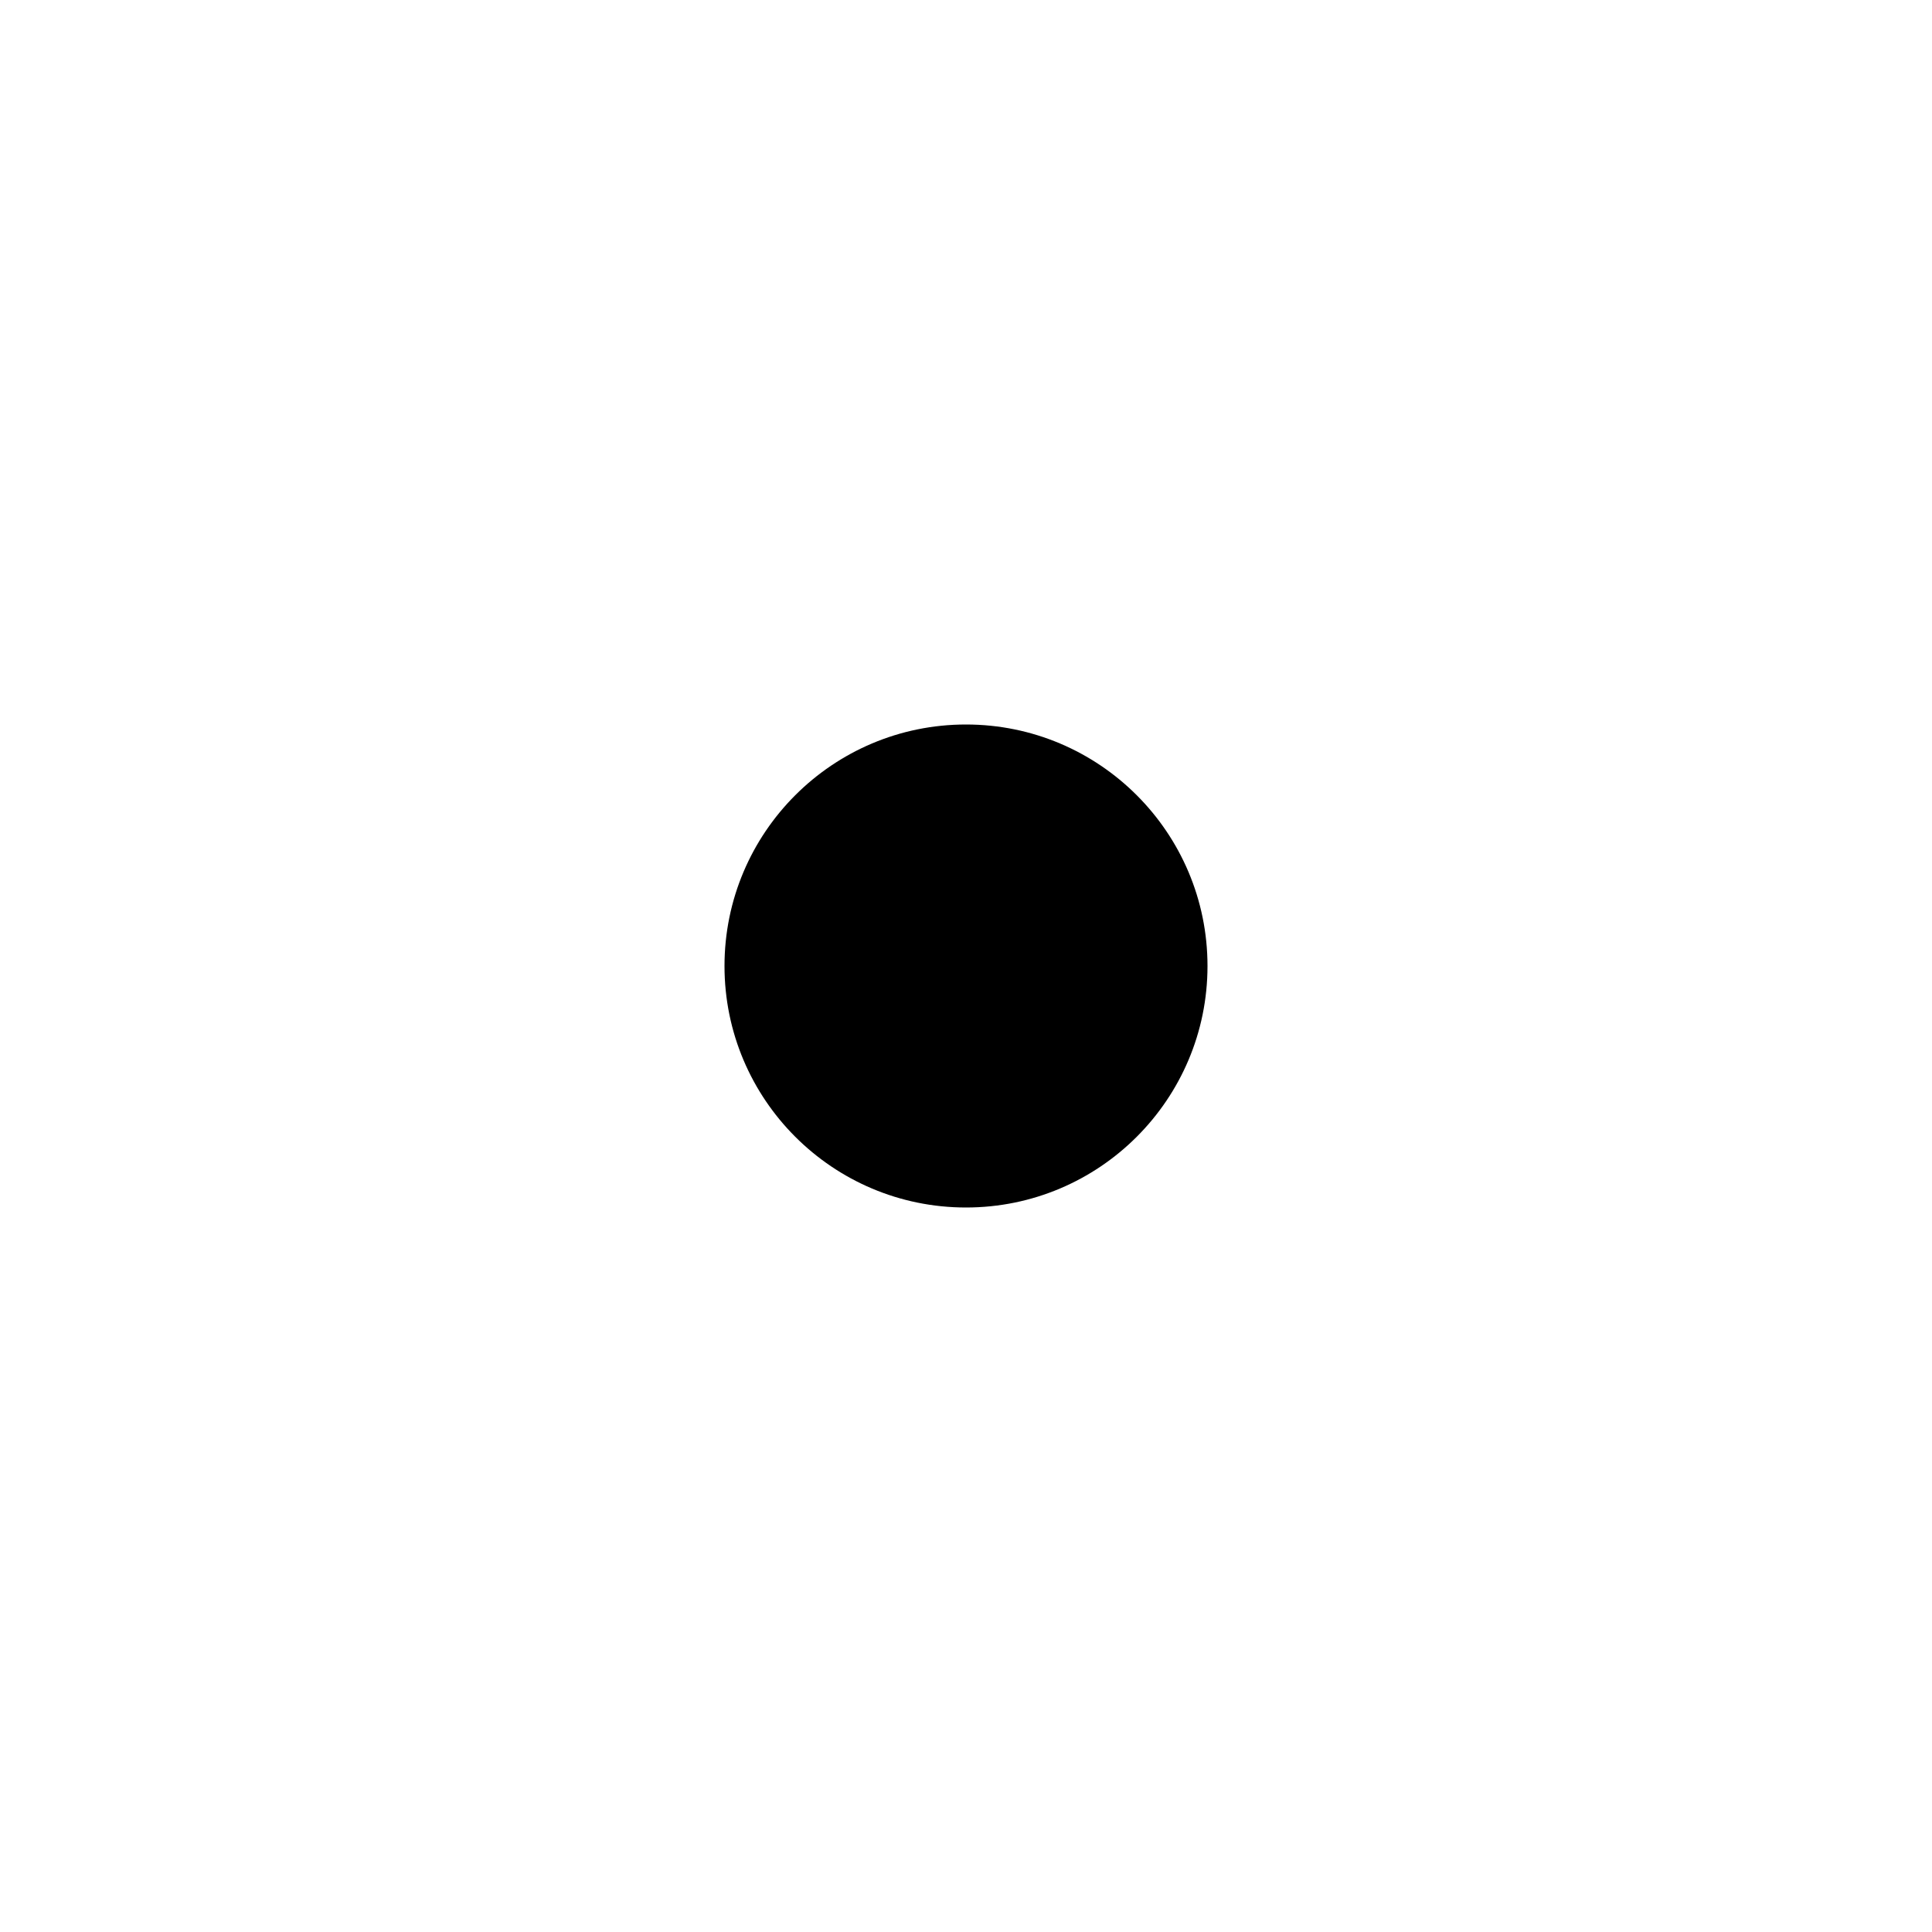
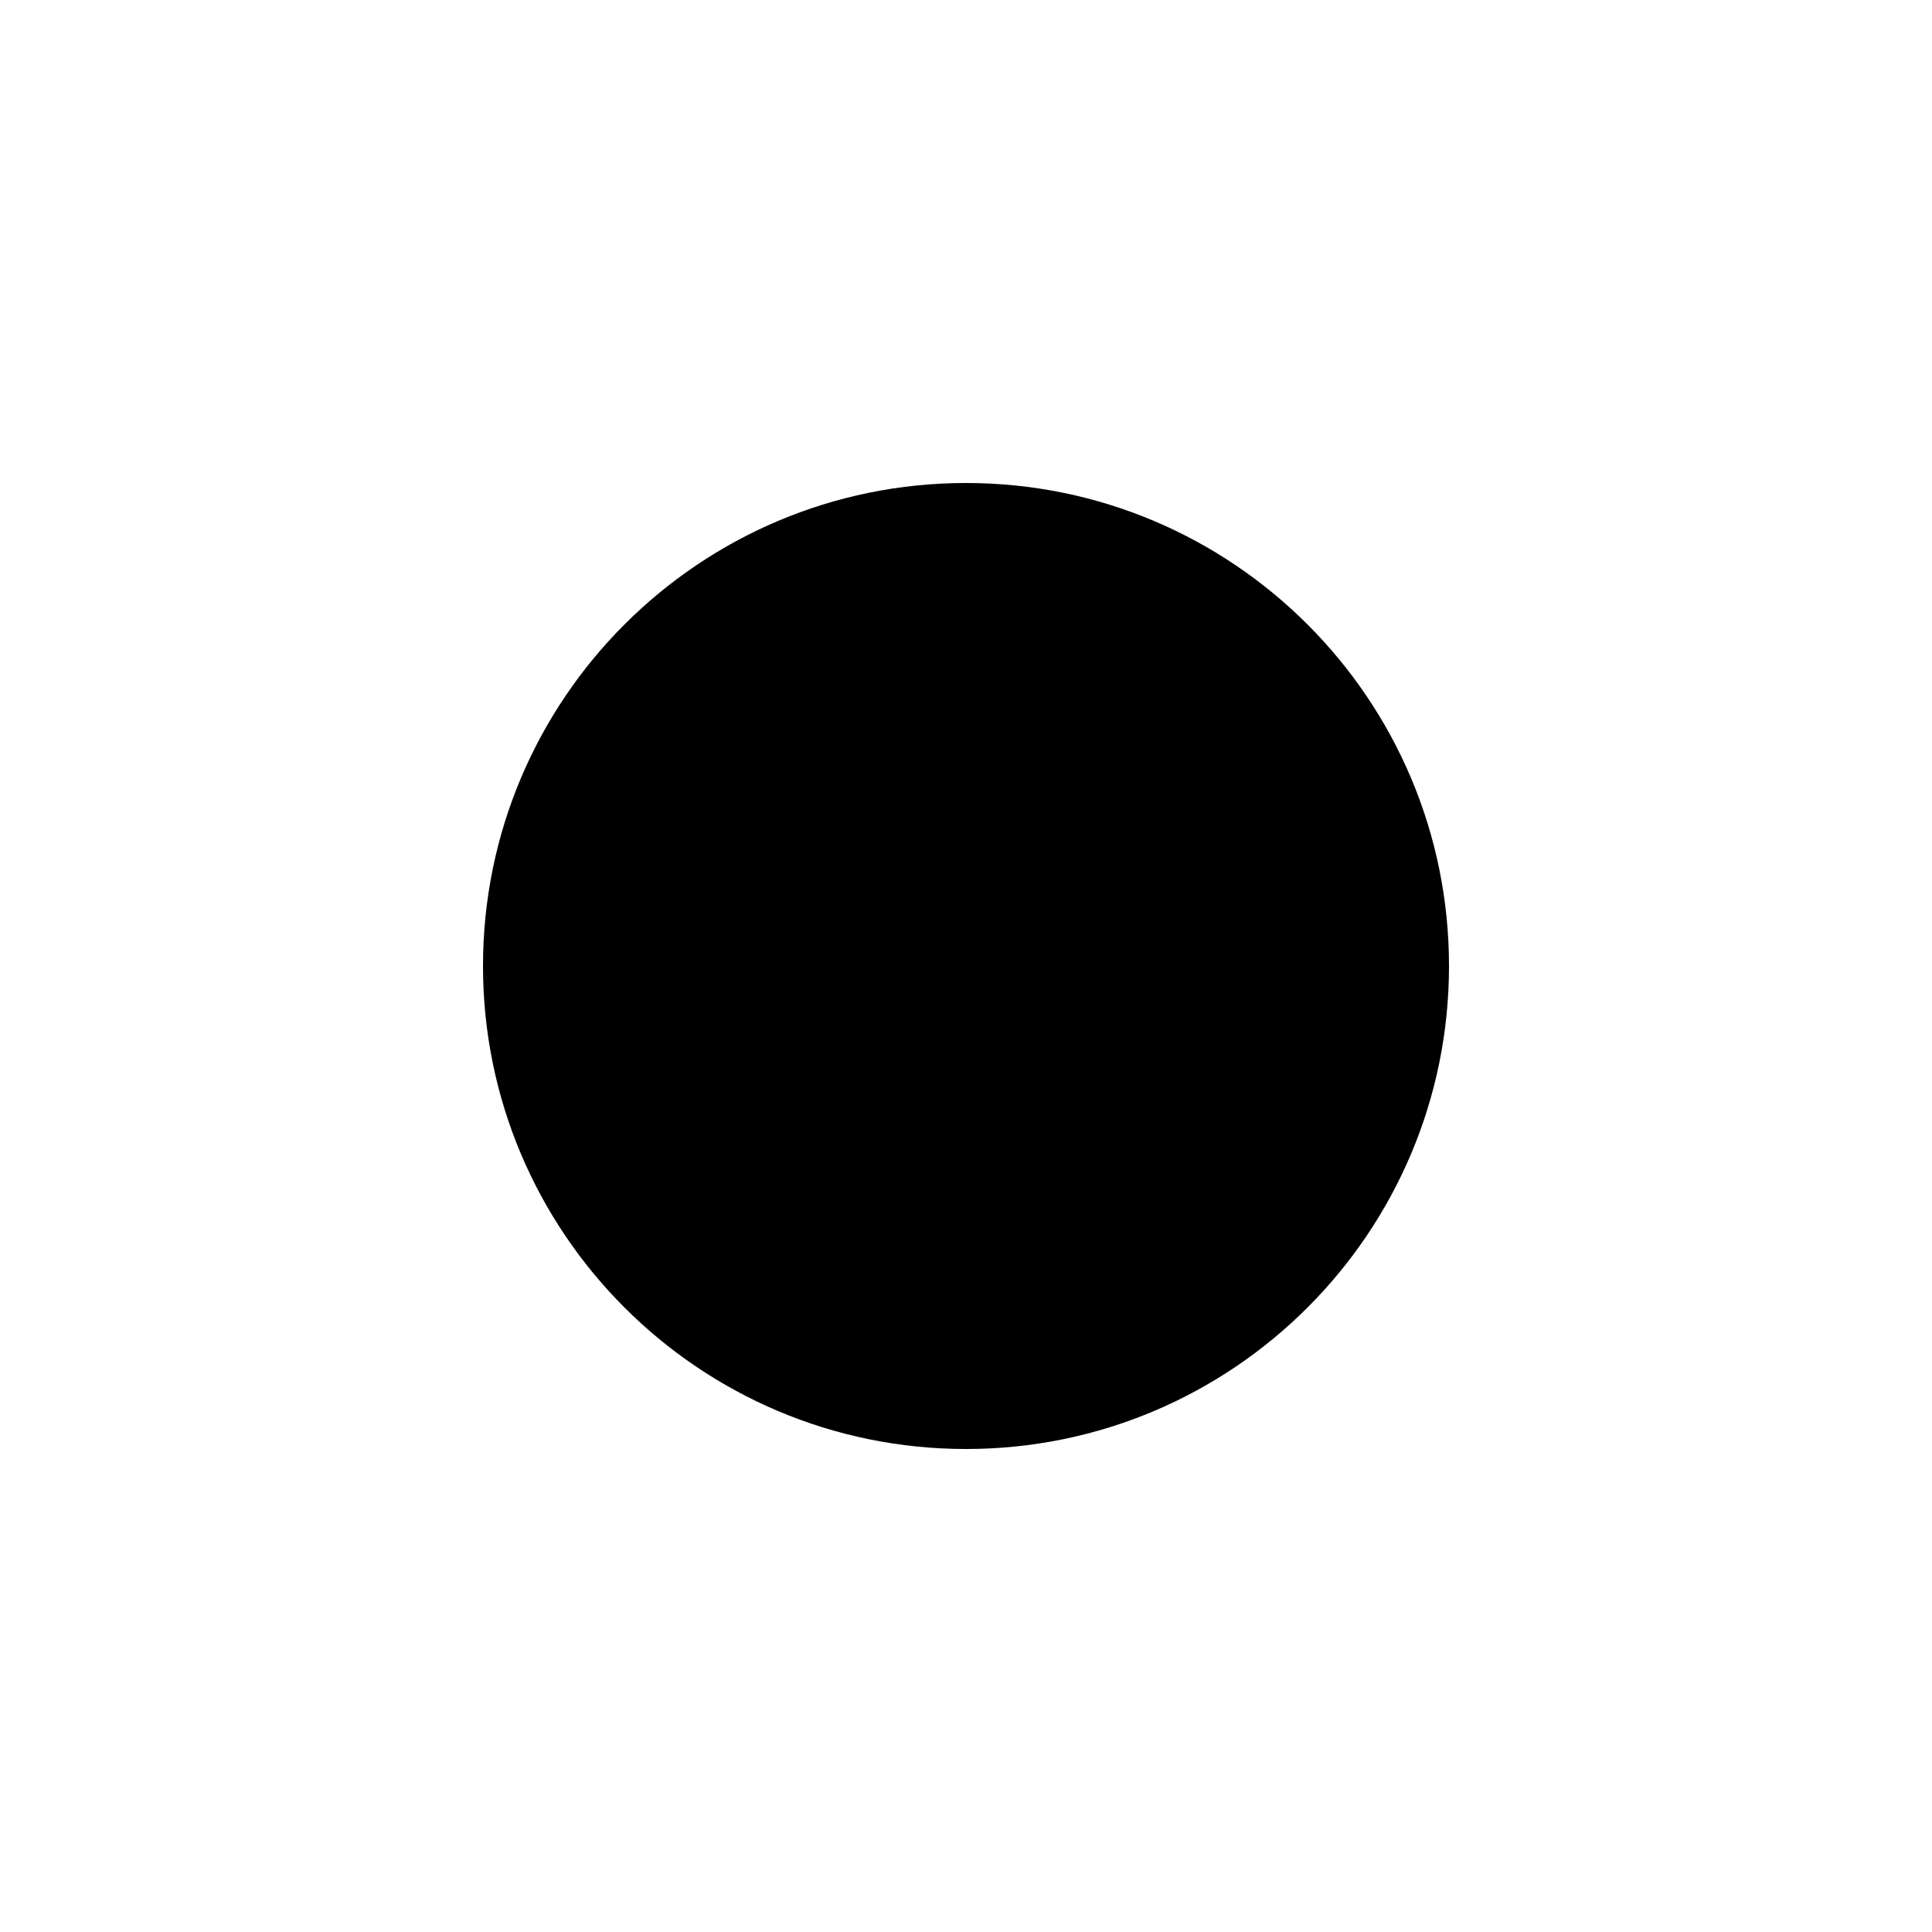
<svg xmlns="http://www.w3.org/2000/svg" width="32" height="32" version="1.1" viewBox="0 0 32 32" id="svg4">
  <defs id="defs8" />
-   <path id="path2" d="m 16,12 c 2.209,0 4,1.791 4,4 0,2.209 -1.791,4 -4,4 -2.209,0 -4,-1.791 -4,-4 0,-2.209 1.791,-4 4,-4 z" style="stroke-width:2" />
+   <path id="path2" d="m 16,8 c 4.418,0 8,3.582 8,8 0,4.418 -3.582,8 -8,8 -4.418,0 -8,-3.582 -8,-8 0,-4.418 3.582,-8 8,-8 z" style="stroke-width:4" />
</svg>
